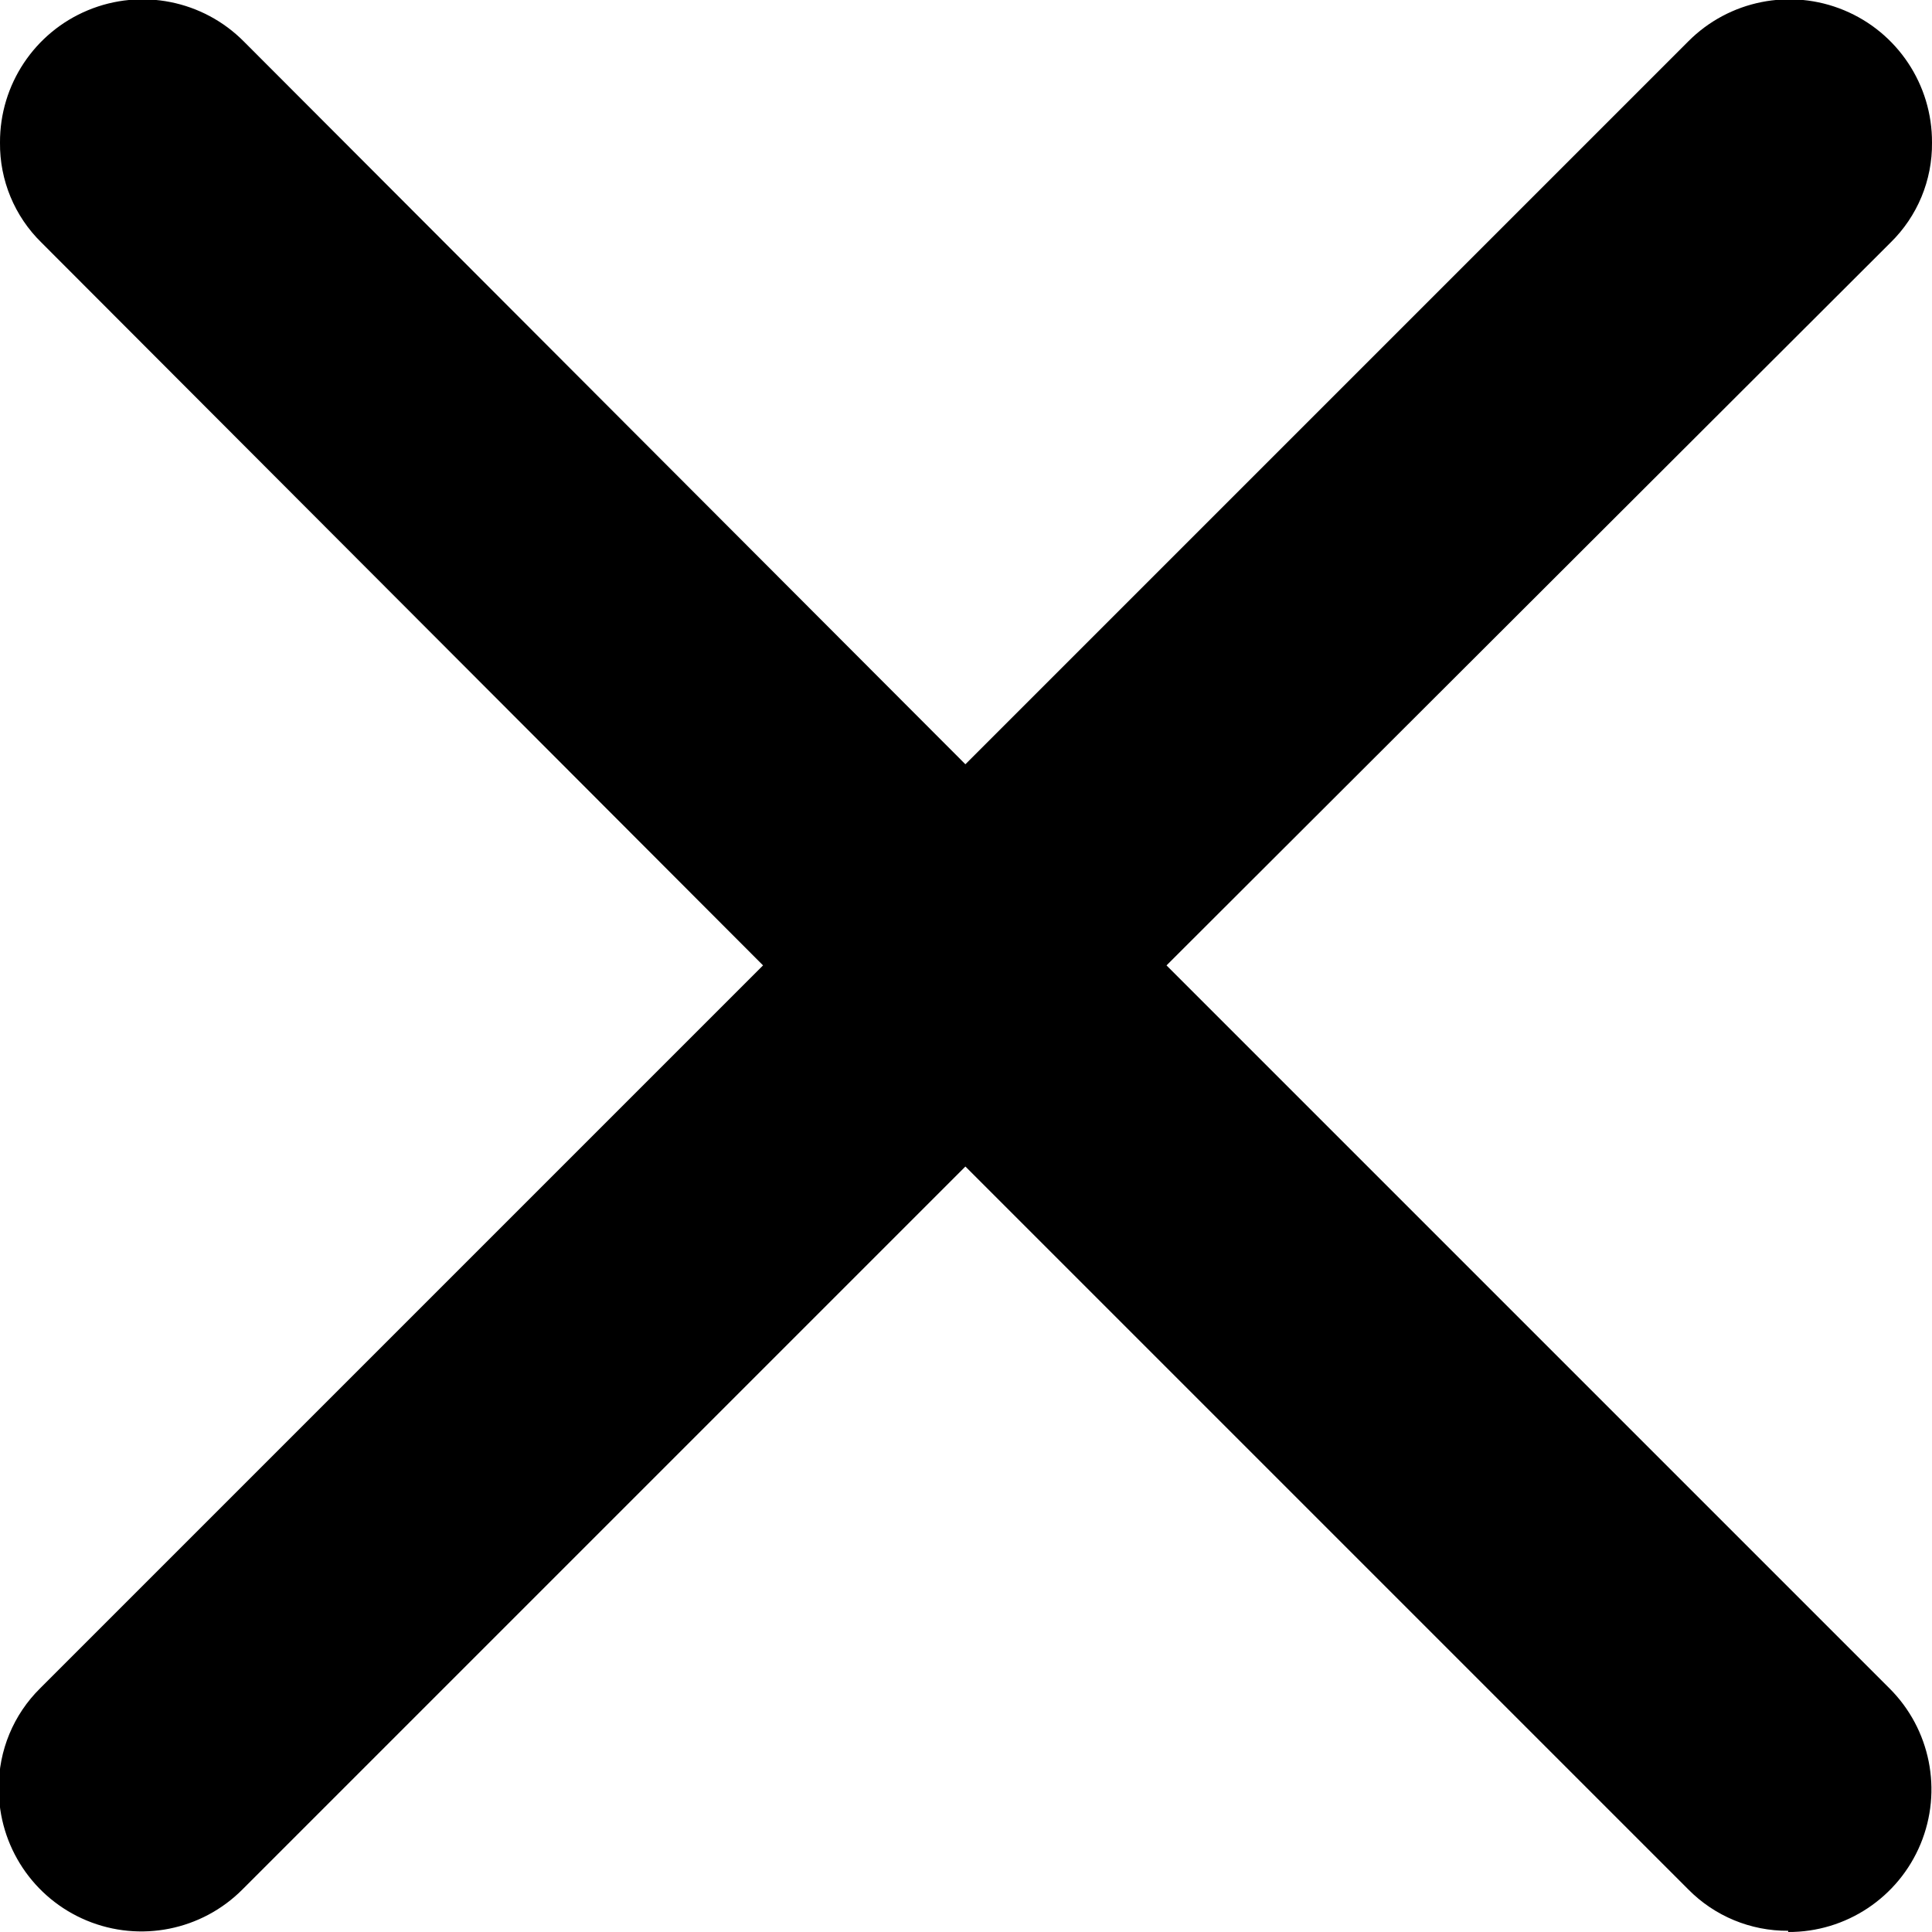
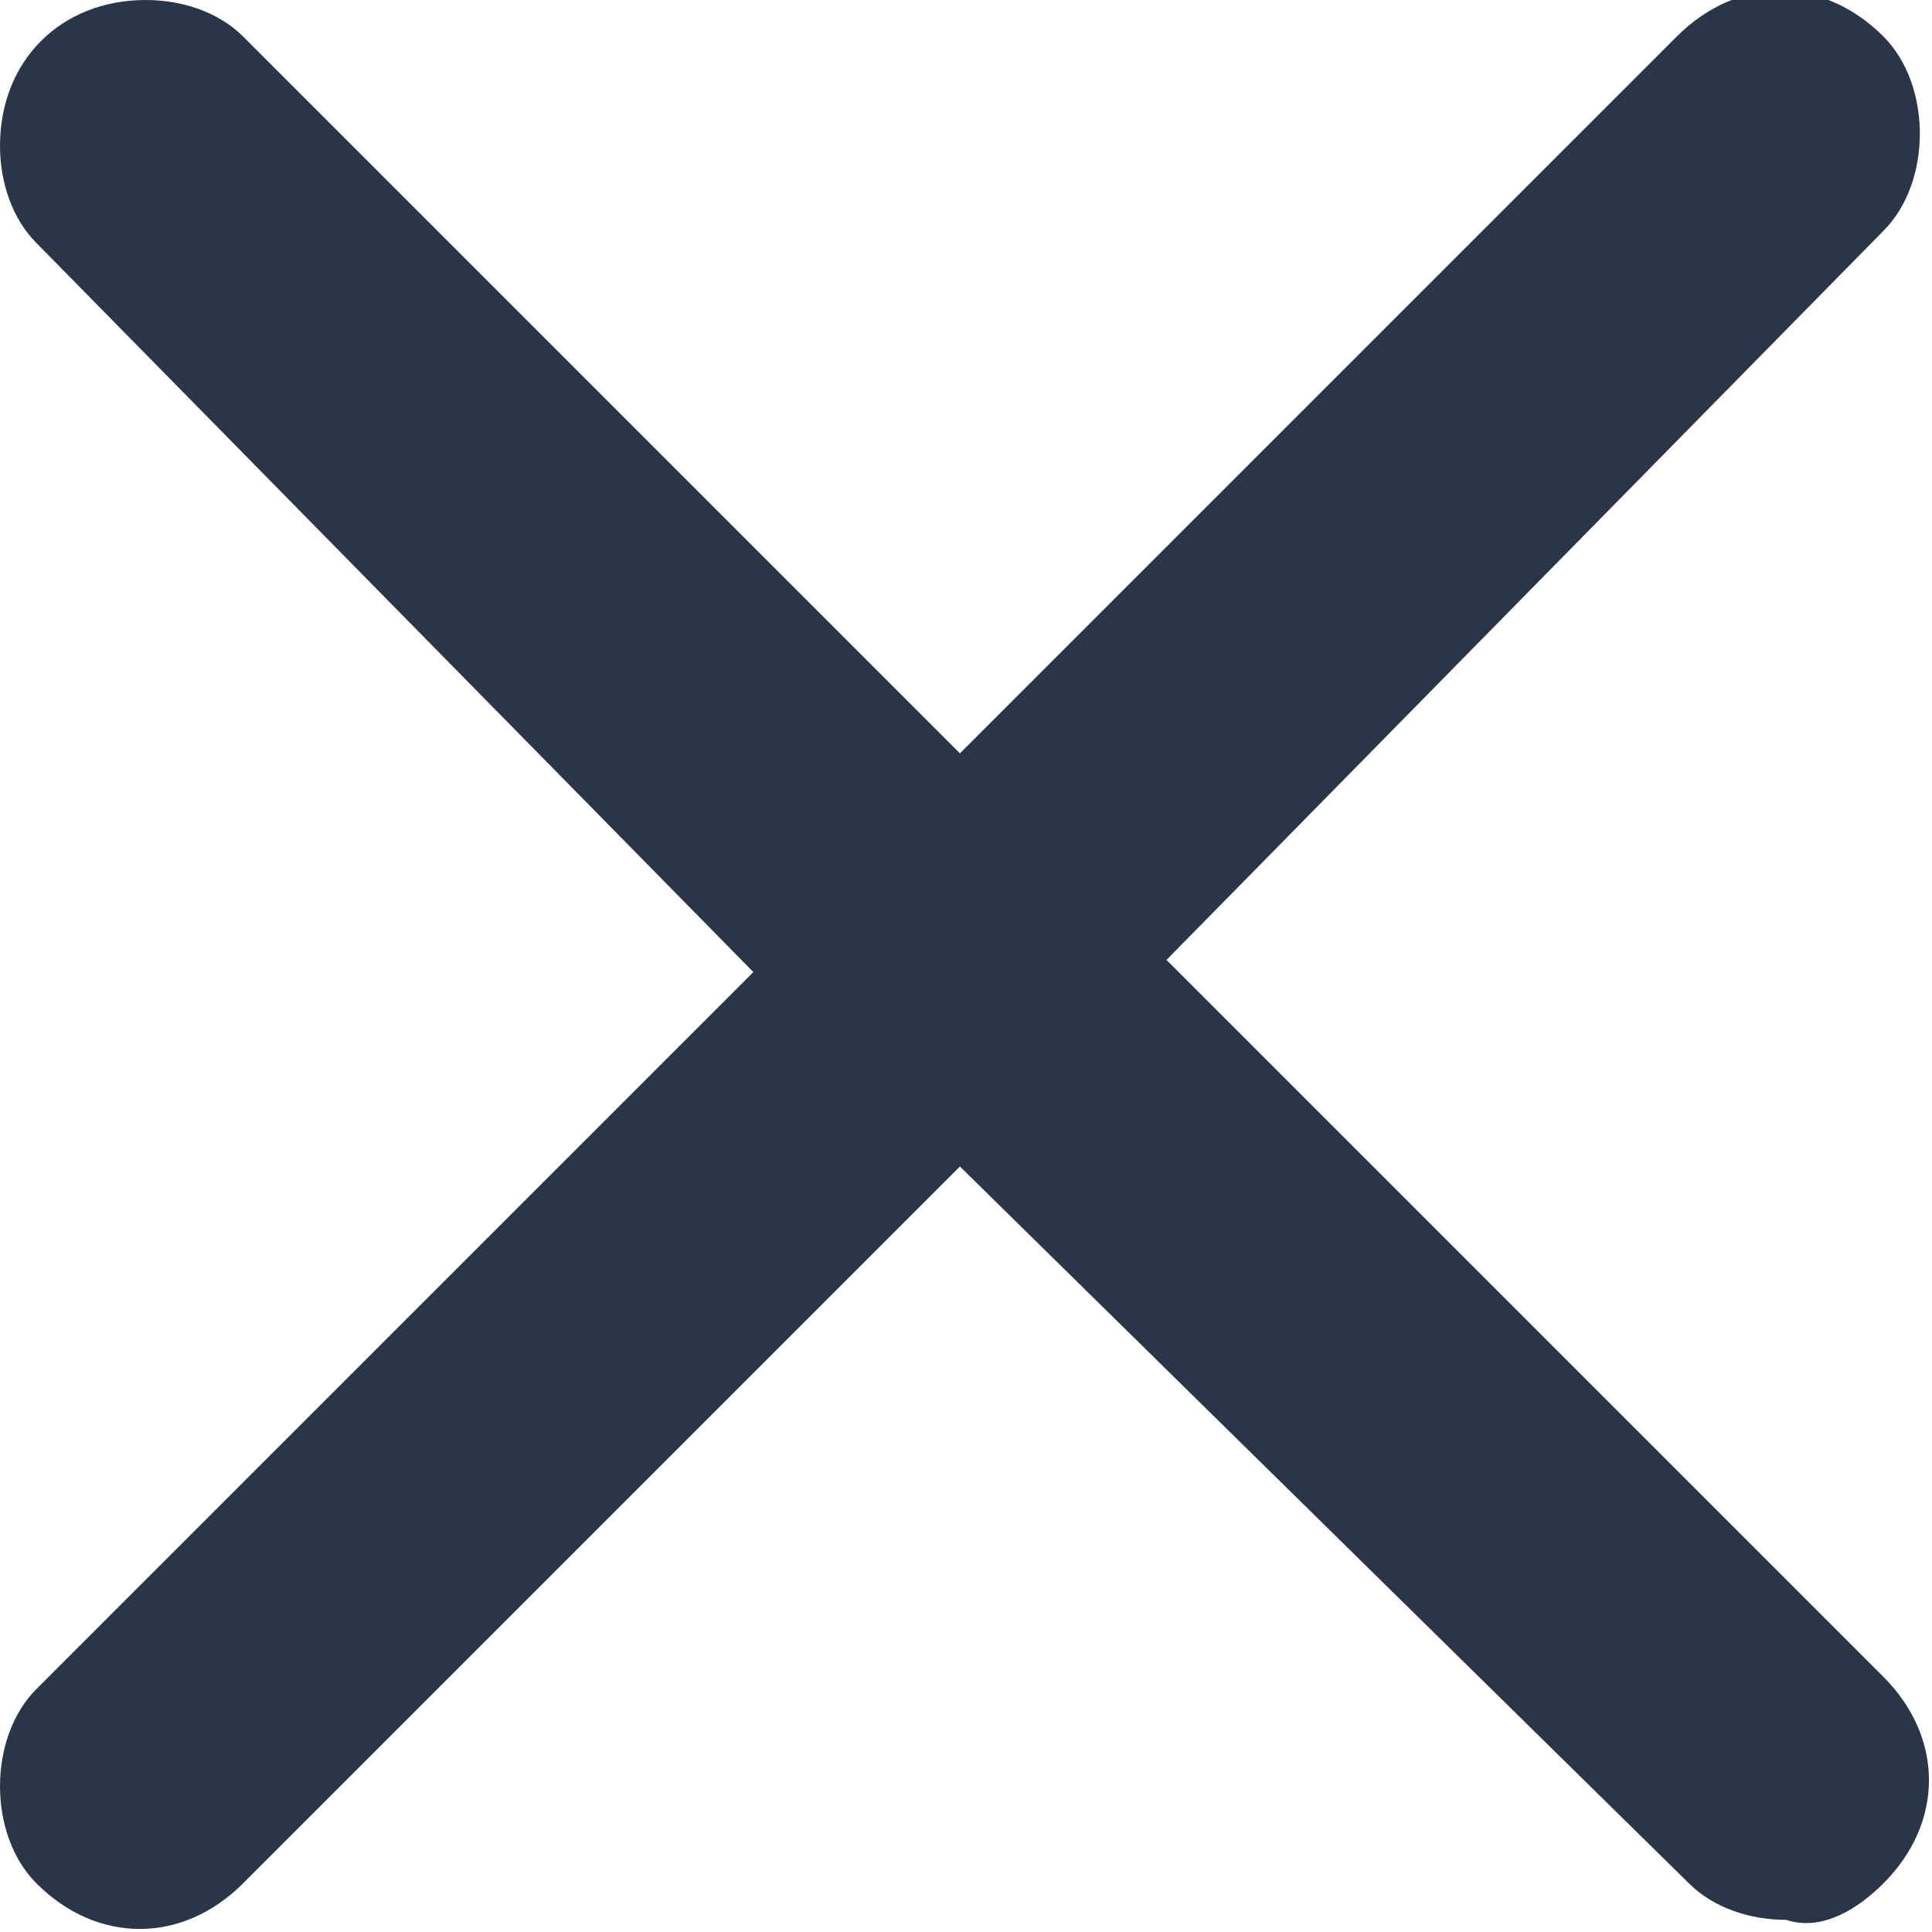
- <svg xmlns="http://www.w3.org/2000/svg" id="Ebene_1" data-name="Ebene 1" viewBox="0 0 15.85 15.85">
-   <path d="M14.75,15.92a1.14,1.14,0,0,1-.82-.34L8,9.65,2.07,15.58a1.17,1.17,0,0,1-2-.83,1.14,1.14,0,0,1,.34-.82L6.34,8,.42,2.07a1.13,1.13,0,0,1-.34-.82,1.17,1.17,0,0,1,2-.83L8,6.35,13.93.42a1.17,1.17,0,0,1,2,.83,1.13,1.13,0,0,1-.34.82L9.65,8l5.93,5.93a1.17,1.17,0,0,1-.83,2Z" transform="translate(-0.08 -0.08)" />
+ <svg xmlns="http://www.w3.org/2000/svg" version="1.1" id="Ebene_1" x="0px" y="0px" viewBox="0 0 15.9 15.9" style="enable-background:new 0 0 15.9 15.9;" xml:space="preserve">
+   <style type="text/css">
+ 	.st0{fill:#2A3647;}
+ </style>
+   <path class="st0" d="M14.7,15.8c-0.3,0-0.6-0.1-0.8-0.3L7.9,9.6L2,15.5c-0.5,0.5-1.2,0.5-1.7,0C0.1,15.3,0,15,0,14.7  c0-0.3,0.1-0.6,0.3-0.8l5.9-5.9L0.3,2C0.1,1.8,0,1.5,0,1.2C0,0.5,0.5,0,1.2,0C1.5,0,1.8,0.1,2,0.3l5.9,5.9l5.9-5.9  c0.5-0.5,1.2-0.5,1.7,0c0.2,0.2,0.3,0.5,0.3,0.8c0,0.3-0.1,0.6-0.3,0.8L9.6,7.9l5.9,5.9c0.5,0.5,0.5,1.2,0,1.7  C15.3,15.7,15,15.9,14.7,15.8L14.7,15.8z" />
</svg>
